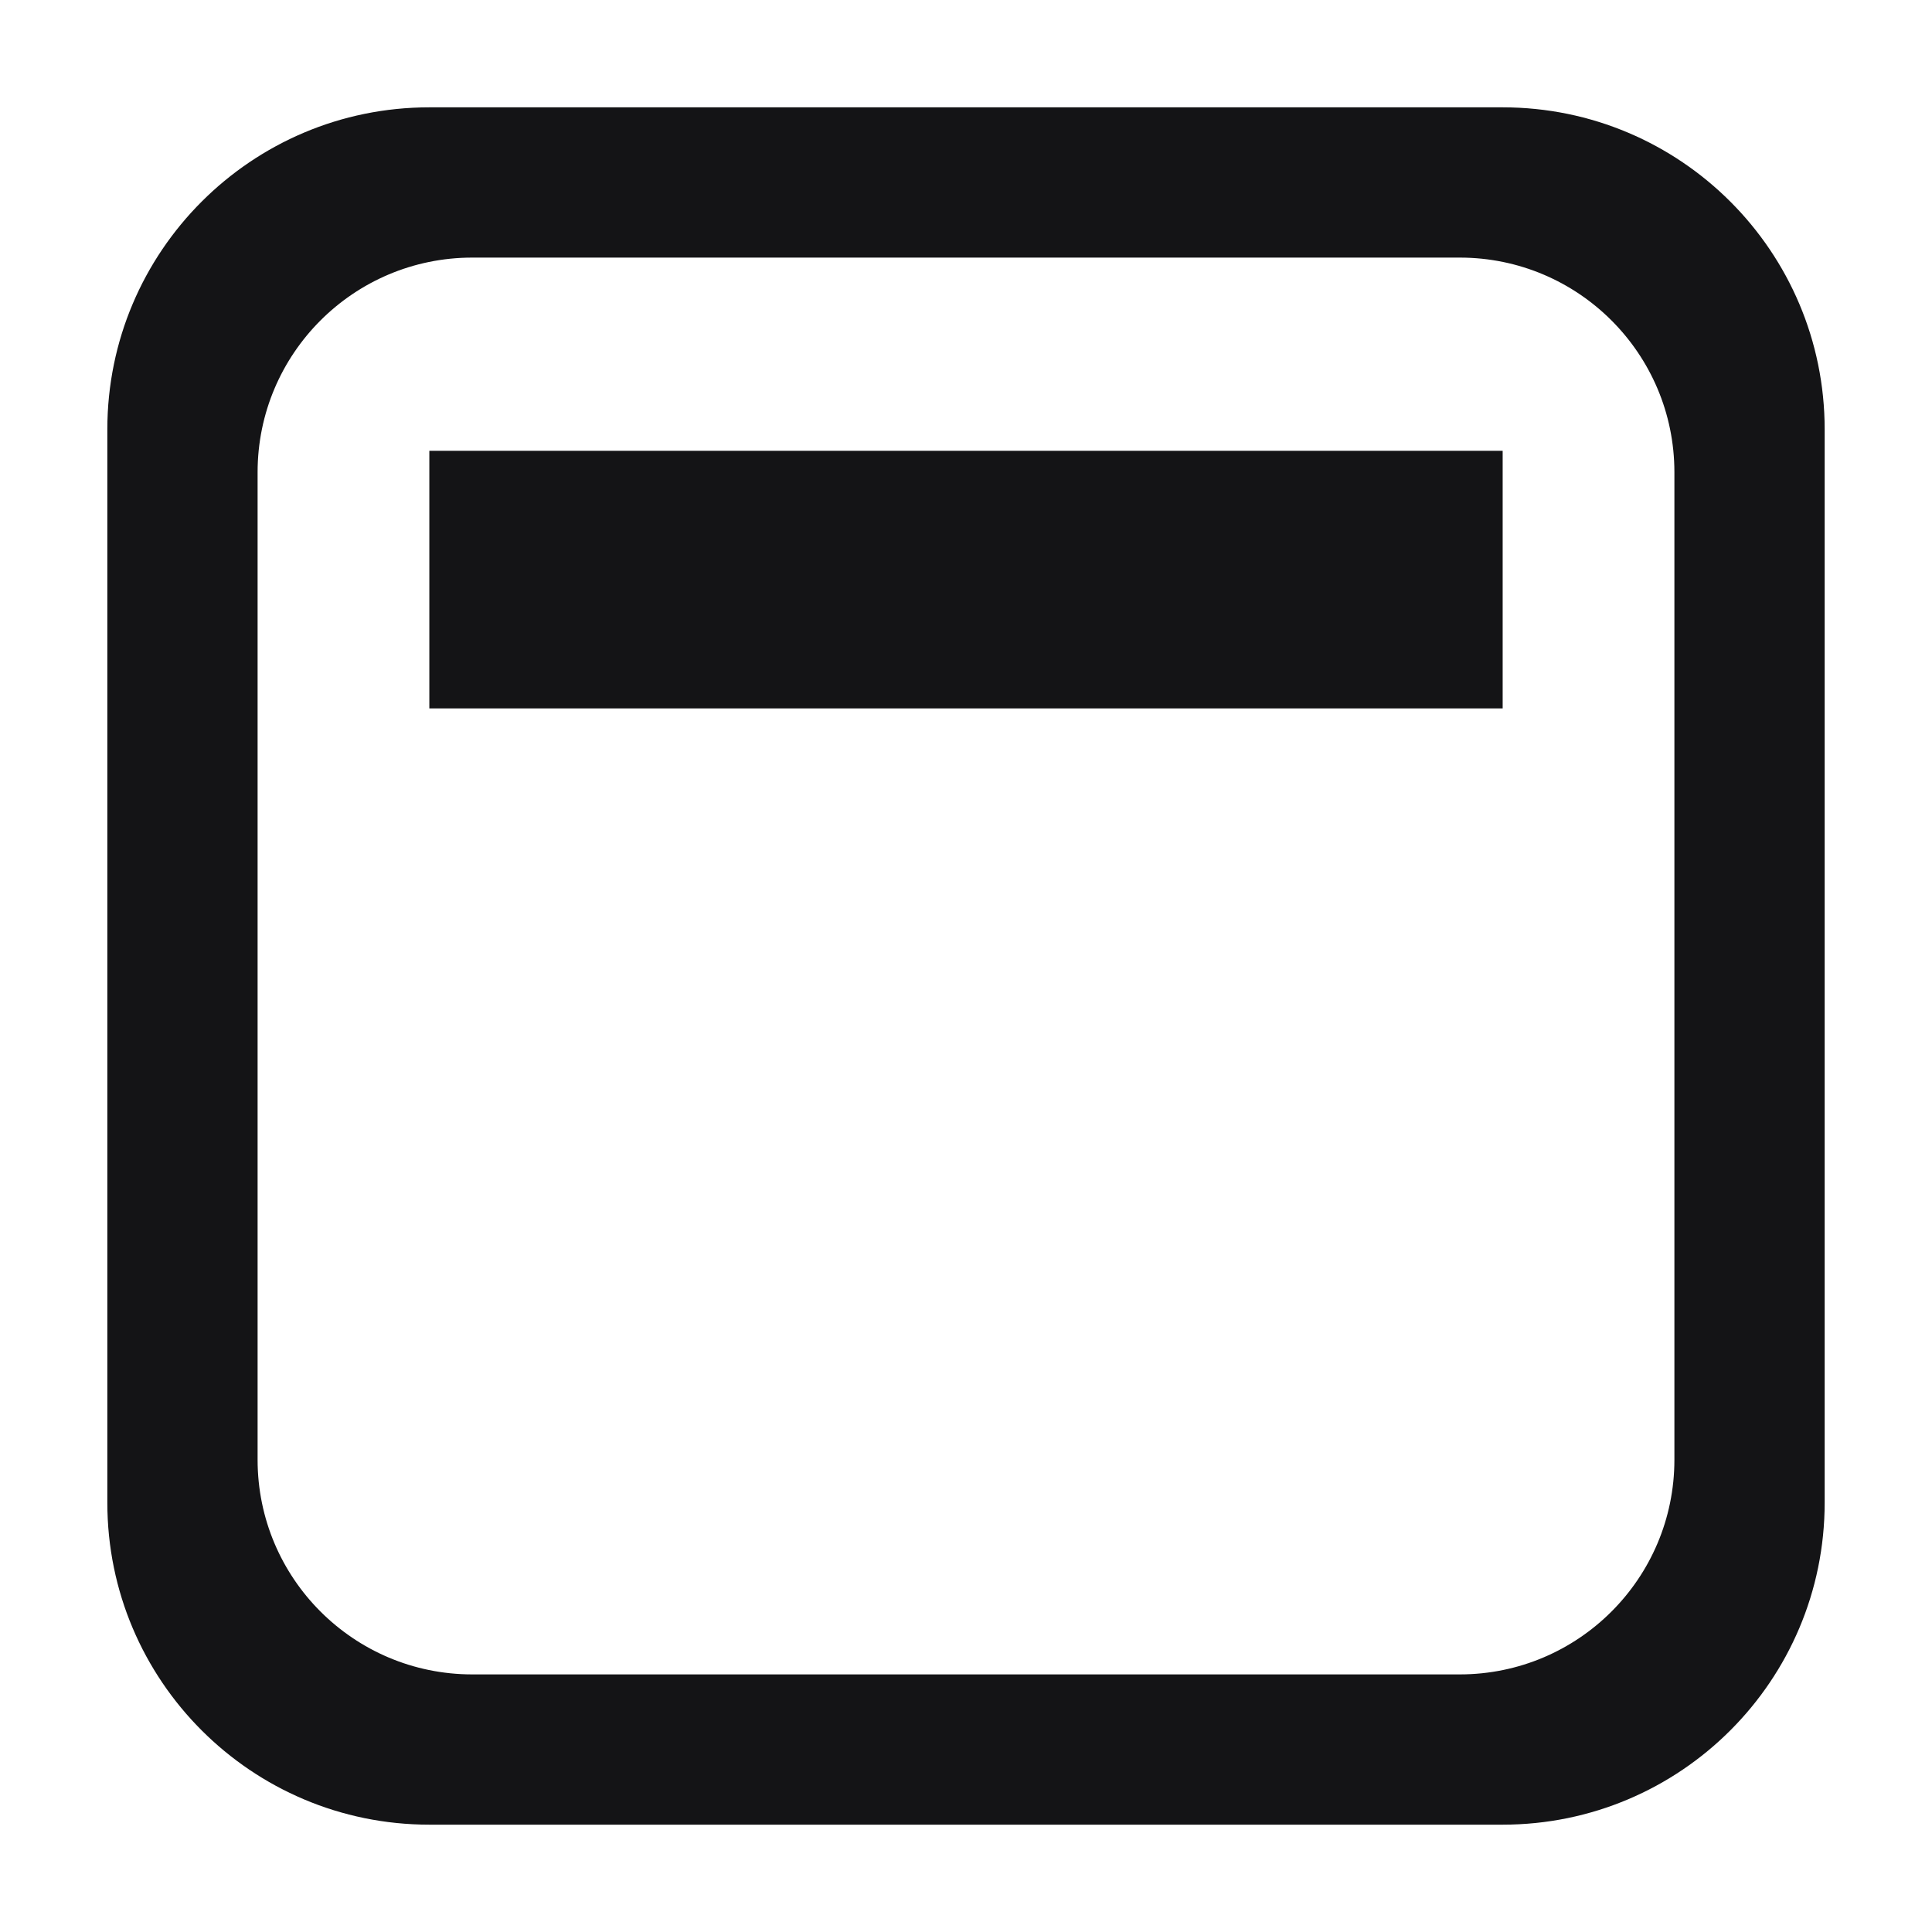
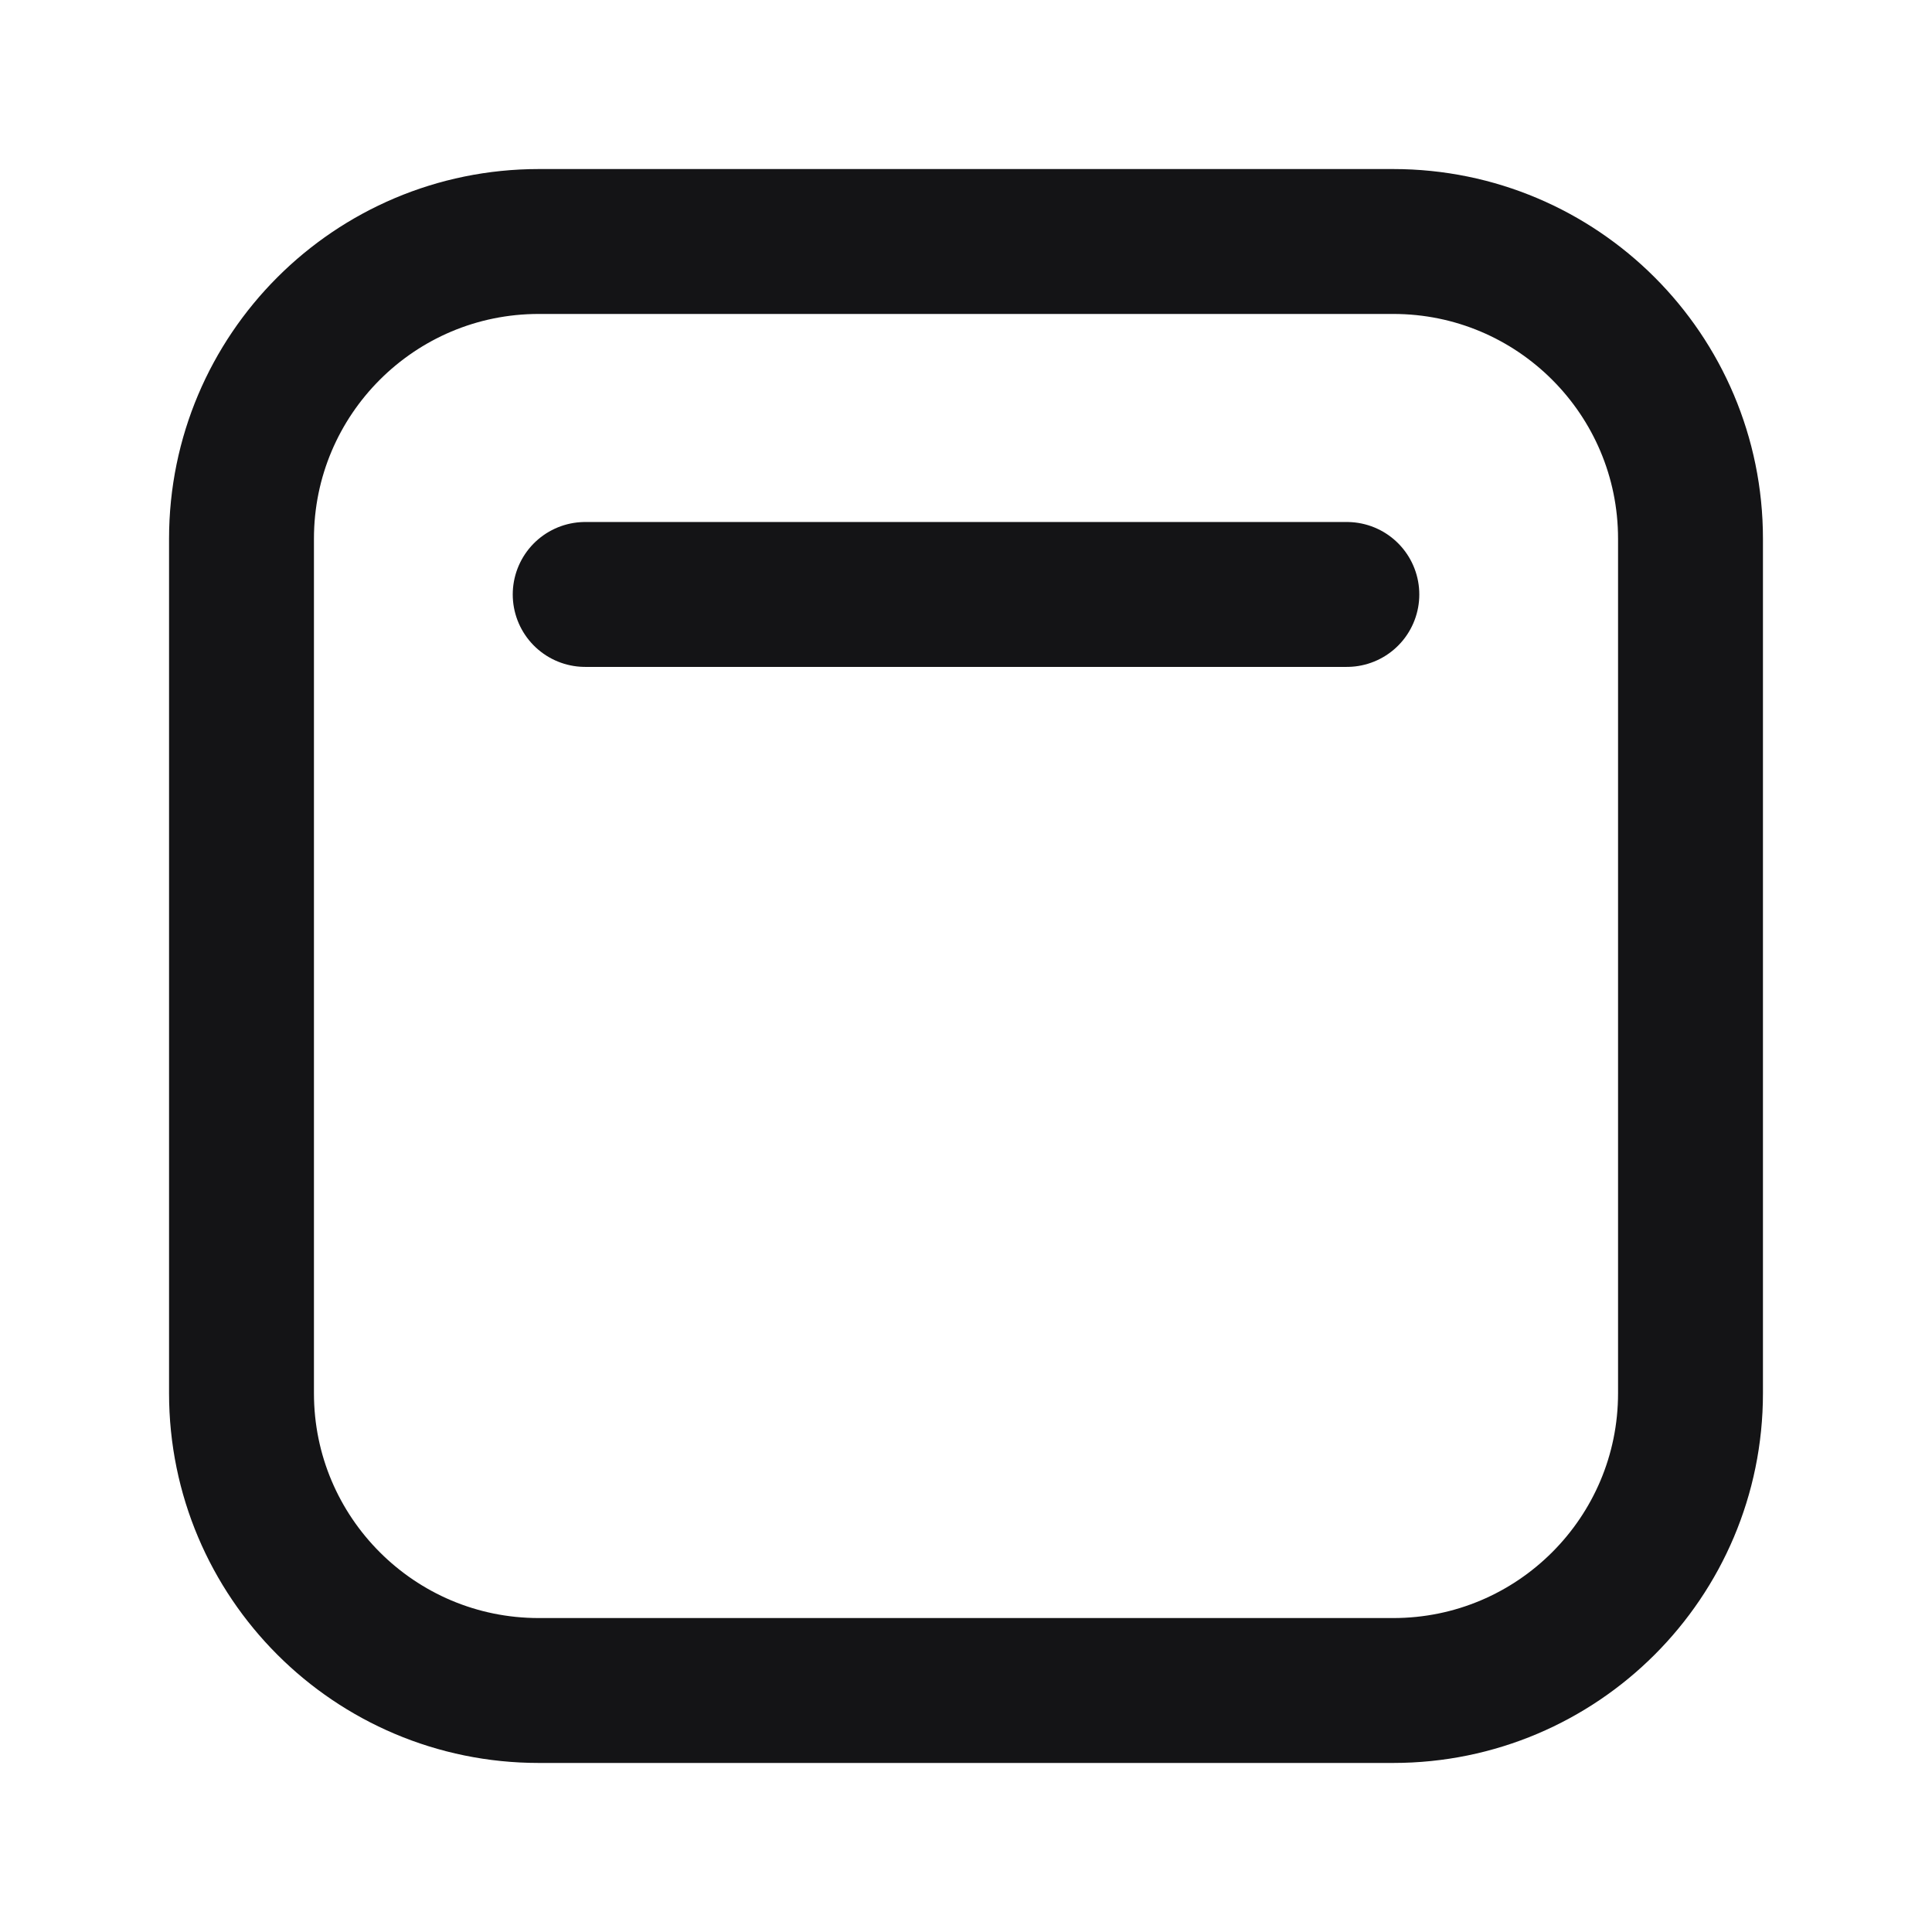
- <svg xmlns="http://www.w3.org/2000/svg" width="16" height="16" viewBox="7 7 18 18">
-   <path d="M11 8h10a3 3 0 0 1 3 3v10a3 3 0 0 1-3 3H11a3 3 0 0 1-3-3V11a3 3 0 0 1 3-3zm.4 1.4h9.2a2 2 0 0 1 2 2v9.2a2 2 0 0 1-2 2h-9.2a2 2 0 0 1-2-2v-9.2a2 2 0 0 1 2-2z" fill="#141416" fill-rule="evenodd" clip-rule="evenodd" />
-   <path d="M11 11.2h10v2.4h-10z" fill="#141416" />
+ <svg xmlns="http://www.w3.org/2000/svg" width="16" height="16" viewBox="0 0 48 48" fill="none">
+   <rect x="6" y="6" width="36" height="36" rx="7.385" stroke-width="3.6" stroke-linecap="round" stroke="#141416" />
+   <path d="M14.539 14.769H33.462" stroke-width="3.6" stroke-linecap="round" stroke="#141416" />
</svg>
